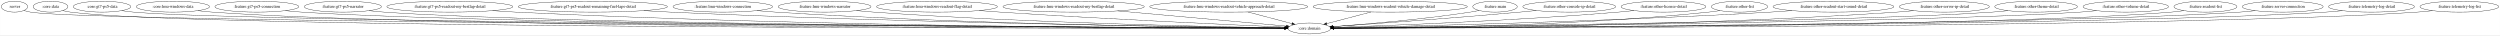
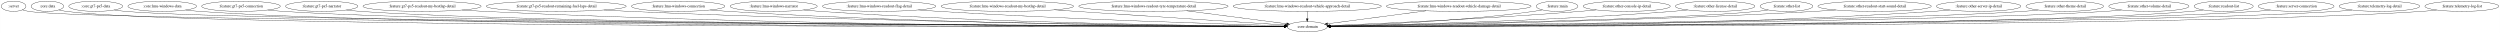
- <svg xmlns="http://www.w3.org/2000/svg" width="8252pt" height="116pt" viewBox="0.00 0.00 8251.53 116.00">
+ <svg xmlns="http://www.w3.org/2000/svg" width="8795pt" height="116pt" viewBox="0.00 0.00 8794.53 116.00">
  <g id="graph0" class="graph" transform="scale(1 1) rotate(0) translate(4 112)">
-     <polygon fill="white" stroke="transparent" points="-4,4 -4,-112 8247.53,-112 8247.53,4 -4,4" />
+     <polygon fill="white" stroke="transparent" points="-4,4 -4,-112 8790.53,-112 8790.53,4 -4,4" />
    <g id="node1" class="node">
      <ellipse fill="none" stroke="black" cx="43.55" cy="-90" rx="43.59" ry="18" />
      <text text-anchor="middle" x="43.55" y="-86.3" font-family="Times,serif" font-size="14.00">:server</text>
    </g>
    <g id="node2" class="node">
-       <ellipse fill="none" stroke="black" cx="4317.55" cy="-18" rx="70.69" ry="18" />
-       <text text-anchor="middle" x="4317.55" y="-14.3" font-family="Times,serif" font-size="14.00">:core:domain</text>
+       <ellipse fill="none" stroke="black" cx="4594.55" cy="-18" rx="70.69" ry="18" />
+       <text text-anchor="middle" x="4594.55" y="-14.3" font-family="Times,serif" font-size="14.00">:core:domain</text>
    </g>
    <g id="edge1" class="edge">
-       <path fill="none" stroke="black" d="M74.56,-77.36C81.68,-75.16 89.3,-73.18 96.55,-72 308.4,-37.49 3668.52,-21.75 4236.35,-19.33" />
-       <polygon fill="black" stroke="black" points="4236.51,-22.83 4246.49,-19.29 4236.48,-15.83 4236.51,-22.83" />
+       <path fill="none" stroke="black" d="M74.55,-77.35C81.68,-75.15 89.3,-73.18 96.55,-72 323.03,-35.2 3925.61,-21.3 4513.67,-19.27" />
+       <polygon fill="black" stroke="black" points="4513.77,-22.77 4523.75,-19.23 4513.74,-15.77 4513.77,-22.77" />
    </g>
    <g id="node3" class="node">
      <ellipse fill="none" stroke="black" cx="162.55" cy="-90" rx="57.39" ry="18" />
      <text text-anchor="middle" x="162.55" y="-86.3" font-family="Times,serif" font-size="14.00">:core:data</text>
    </g>
    <g id="edge2" class="edge">
-       <path fill="none" stroke="black" d="M202.73,-77.02C211.19,-74.96 220.1,-73.13 228.55,-72 639.04,-17.28 3697.91,-18.28 4236.63,-18.89" />
-       <polygon fill="black" stroke="black" points="4236.64,-22.39 4246.64,-18.9 4236.65,-15.39 4236.64,-22.39" />
+       <path fill="none" stroke="black" d="M202.73,-77.02C211.19,-74.96 220.1,-73.12 228.55,-72 668.25,-13.57 3953.7,-17.68 4513.55,-18.81" />
+       <polygon fill="black" stroke="black" points="4513.54,-22.31 4523.55,-18.83 4513.56,-15.31 4513.54,-22.31" />
    </g>
    <g id="node4" class="node">
      <ellipse fill="none" stroke="black" cx="332.55" cy="-90" rx="94.78" ry="18" />
      <text text-anchor="middle" x="332.55" y="-86.3" font-family="Times,serif" font-size="14.00">:core:gt7-ps5-data</text>
    </g>
    <g id="edge3" class="edge">
-       <path fill="none" stroke="black" d="M397.55,-76.85C410.43,-74.88 423.88,-73.12 436.55,-72 827.06,-37.61 3714.46,-21.95 4236.69,-19.38" />
-       <polygon fill="black" stroke="black" points="4236.79,-22.88 4246.78,-19.33 4236.76,-15.88 4236.79,-22.88" />
+       <path fill="none" stroke="black" d="M397.54,-76.85C410.43,-74.87 423.88,-73.11 436.55,-72 856.38,-35.22 3969.79,-21.44 4513.62,-19.3" />
+       <polygon fill="black" stroke="black" points="4513.74,-22.8 4523.73,-19.26 4513.71,-15.8 4513.74,-22.8" />
    </g>
    <g id="node5" class="node">
      <ellipse fill="none" stroke="black" cx="566.55" cy="-90" rx="120.78" ry="18" />
      <text text-anchor="middle" x="566.55" y="-86.3" font-family="Times,serif" font-size="14.00">:core:lmu-windows-data</text>
    </g>
    <g id="edge4" class="edge">
-       <path fill="none" stroke="black" d="M648.93,-76.77C664.7,-74.84 681.11,-73.12 696.55,-72 1418.23,-19.71 3769.47,-18.6 4236.48,-18.91" />
-       <polygon fill="black" stroke="black" points="4236.5,-22.41 4246.5,-18.92 4236.51,-15.41 4236.5,-22.41" />
+       <path fill="none" stroke="black" d="M648.92,-76.76C664.7,-74.83 681.11,-73.11 696.55,-72 1476.79,-15.87 4026.3,-17.89 4513.63,-18.81" />
+       <polygon fill="black" stroke="black" points="4513.73,-22.31 4523.74,-18.83 4513.75,-15.31 4513.73,-22.31" />
    </g>
    <g id="node6" class="node">
      <ellipse fill="none" stroke="black" cx="843.55" cy="-90" rx="138.38" ry="18" />
      <text text-anchor="middle" x="843.55" y="-86.3" font-family="Times,serif" font-size="14.00">:feature:gt7-ps5-connection</text>
    </g>
    <g id="edge5" class="edge">
-       <path fill="none" stroke="black" d="M937.77,-76.77C955.6,-74.86 974.13,-73.14 991.55,-72 1651.41,-28.95 3792.32,-20.51 4236.43,-19.21" />
-       <polygon fill="black" stroke="black" points="4236.62,-22.71 4246.61,-19.18 4236.6,-15.71 4236.62,-22.71" />
+       <path fill="none" stroke="black" d="M937.77,-76.75C955.6,-74.84 974.12,-73.13 991.55,-72 1709.66,-25.59 4046.86,-19.79 4513.17,-19.09" />
+       <polygon fill="black" stroke="black" points="4513.52,-22.59 4523.51,-19.08 4513.51,-15.59 4513.52,-22.59" />
    </g>
    <g id="node7" class="node">
      <ellipse fill="none" stroke="black" cx="1127.55" cy="-90" rx="127.28" ry="18" />
      <text text-anchor="middle" x="1127.55" y="-86.3" font-family="Times,serif" font-size="14.00">:feature:gt7-ps5-narrator</text>
    </g>
    <g id="edge6" class="edge">
-       <path fill="none" stroke="black" d="M1214.11,-76.77C1230.5,-74.86 1247.52,-73.14 1263.55,-72 1865.98,-29.24 3814.18,-20.61 4236.36,-19.23" />
-       <polygon fill="black" stroke="black" points="4236.65,-22.73 4246.64,-19.2 4236.63,-15.73 4236.65,-22.73" />
+       <path fill="none" stroke="black" d="M1214.11,-76.75C1230.5,-74.84 1247.52,-73.13 1263.55,-72 1924.18,-25.59 4068.49,-19.8 4513.3,-19.1" />
+       <polygon fill="black" stroke="black" points="4513.5,-22.6 4523.49,-19.08 4513.49,-15.6 4513.5,-22.6" />
    </g>
    <g id="node8" class="node">
      <ellipse fill="none" stroke="black" cx="1480.55" cy="-90" rx="207.96" ry="18" />
      <text text-anchor="middle" x="1480.55" y="-86.3" font-family="Times,serif" font-size="14.00">:feature:gt7-ps5-readout-my-bestlap-detail</text>
    </g>
    <g id="edge7" class="edge">
-       <path fill="none" stroke="black" d="M1621.71,-76.75C1646.95,-74.9 1673.01,-73.21 1697.55,-72 2697.73,-22.75 3914.86,-19.01 4236.47,-18.93" />
-       <polygon fill="black" stroke="black" points="4236.63,-22.43 4246.63,-18.93 4236.63,-15.43 4236.63,-22.43" />
+       <path fill="none" stroke="black" d="M1621.42,-76.73C1646.75,-74.88 1672.92,-73.19 1697.55,-72 2812.7,-18.17 4171.73,-17.84 4513.58,-18.71" />
+       <polygon fill="black" stroke="black" points="4513.63,-22.21 4523.64,-18.73 4513.65,-15.21 4513.63,-22.21" />
    </g>
    <g id="node9" class="node">
      <ellipse fill="none" stroke="black" cx="1952.55" cy="-90" rx="246.16" ry="18" />
      <text text-anchor="middle" x="1952.55" y="-86.3" font-family="Times,serif" font-size="14.00">:feature:gt7-ps5-readout-remaining-fuel-laps-detail</text>
    </g>
    <g id="edge8" class="edge">
-       <path fill="none" stroke="black" d="M2120.83,-76.83C2150.07,-75 2180.18,-73.3 2208.55,-72 2998.68,-35.85 3956.55,-22.98 4236.88,-19.83" />
-       <polygon fill="black" stroke="black" points="4237,-23.33 4246.96,-19.72 4236.92,-16.33 4237,-23.33" />
+       <path fill="none" stroke="black" d="M2120.14,-76.81C2149.59,-74.97 2179.96,-73.27 2208.55,-72 3112.55,-31.96 4210.63,-21.66 4513.73,-19.5" />
+       <polygon fill="black" stroke="black" points="4513.78,-23 4523.75,-19.43 4513.73,-16 4513.78,-23" />
    </g>
    <g id="node10" class="node">
      <ellipse fill="none" stroke="black" cx="2381.55" cy="-90" rx="164.37" ry="18" />
      <text text-anchor="middle" x="2381.55" y="-86.3" font-family="Times,serif" font-size="14.00">:feature:lmu-windows-connection</text>
    </g>
    <g id="edge9" class="edge">
-       <path fill="none" stroke="black" d="M2494.24,-76.87C2514.63,-75 2535.71,-73.27 2555.55,-72 3202.84,-30.69 3986.02,-21.45 4236.45,-19.5" />
-       <polygon fill="black" stroke="black" points="4236.58,-23 4246.55,-19.42 4236.52,-16 4236.58,-23" />
+       <path fill="none" stroke="black" d="M2494.24,-76.81C2514.62,-74.94 2535.7,-73.23 2555.55,-72 3315.83,-25.04 4238.07,-19.58 4513.29,-19.03" />
+       <polygon fill="black" stroke="black" points="4513.59,-22.53 4523.58,-19.01 4513.58,-15.53 4513.59,-22.53" />
    </g>
    <g id="node11" class="node">
      <ellipse fill="none" stroke="black" cx="2717.55" cy="-90" rx="153.27" ry="18" />
      <text text-anchor="middle" x="2717.55" y="-86.3" font-family="Times,serif" font-size="14.00">:feature:lmu-windows-narrator</text>
    </g>
    <g id="edge10" class="edge">
-       <path fill="none" stroke="black" d="M2822.9,-76.9C2841.74,-75.03 2861.21,-73.3 2879.55,-72 3395.61,-35.45 4017.74,-23.35 4236.64,-20.06" />
-       <polygon fill="black" stroke="black" points="4236.81,-23.56 4246.76,-19.91 4236.71,-16.56 4236.81,-23.56" />
+       <path fill="none" stroke="black" d="M2822.46,-76.85C2841.44,-74.98 2861.07,-73.25 2879.55,-72 3507.65,-29.4 4267.51,-21.01 4513.52,-19.39" />
+       <polygon fill="black" stroke="black" points="4513.82,-22.88 4523.8,-19.32 4513.78,-15.88 4513.82,-22.88" />
    </g>
    <g id="node12" class="node">
      <ellipse fill="none" stroke="black" cx="3088.55" cy="-90" rx="199.56" ry="18" />
      <text text-anchor="middle" x="3088.55" y="-86.3" font-family="Times,serif" font-size="14.00">:feature:lmu-windows-readout-flag-detail</text>
    </g>
    <g id="edge11" class="edge">
-       <path fill="none" stroke="black" d="M3227.91,-77.09C3251.15,-75.27 3275.03,-73.5 3297.55,-72 3647.79,-48.66 4066.27,-29.73 4238.03,-22.34" />
-       <polygon fill="black" stroke="black" points="4238.41,-25.83 4248.25,-21.9 4238.11,-18.83 4238.41,-25.83" />
+       <path fill="none" stroke="black" d="M3226.49,-76.99C3250.18,-75.15 3274.56,-73.4 3297.55,-72 3757.94,-43.88 4311.19,-26.85 4514.55,-21.15" />
+       <polygon fill="black" stroke="black" points="4514.65,-24.65 4524.55,-20.87 4514.46,-17.65 4514.65,-24.65" />
    </g>
    <g id="node13" class="node">
      <ellipse fill="none" stroke="black" cx="3539.55" cy="-90" rx="233.16" ry="18" />
      <text text-anchor="middle" x="3539.55" y="-86.3" font-family="Times,serif" font-size="14.00">:feature:lmu-windows-readout-my-bestlap-detail</text>
    </g>
    <g id="edge12" class="edge">
-       <path fill="none" stroke="black" d="M3684.97,-75.92C3850.04,-61.06 4113.04,-37.4 4241.68,-25.83" />
-       <polygon fill="black" stroke="black" points="4242.19,-29.29 4251.83,-24.91 4241.56,-22.32 4242.19,-29.29" />
+       <path fill="none" stroke="black" d="M3704.86,-77.28C3730.53,-75.49 3756.75,-73.68 3781.55,-72 4051.49,-53.72 4371.94,-33.17 4516.7,-23.94" />
+       <polygon fill="black" stroke="black" points="4517.06,-27.43 4526.82,-23.3 4516.62,-20.44 4517.06,-27.43" />
    </g>
    <g id="node14" class="node">
-       <ellipse fill="none" stroke="black" cx="4051.55" cy="-90" rx="260.75" ry="18" />
-       <text text-anchor="middle" x="4051.55" y="-86.3" font-family="Times,serif" font-size="14.00">:feature:lmu-windows-readout-vehicle-approach-detail</text>
+       <ellipse fill="none" stroke="black" cx="4053.55" cy="-90" rx="262.65" ry="18" />
+       <text text-anchor="middle" x="4053.55" y="-86.3" font-family="Times,serif" font-size="14.00">:feature:lmu-windows-readout-tyre-temperature-detail</text>
    </g>
    <g id="edge13" class="edge">
-       <path fill="none" stroke="black" d="M4114.25,-72.5C4158.56,-60.84 4217.49,-45.33 4260.49,-34.01" />
-       <polygon fill="black" stroke="black" points="4261.46,-37.38 4270.24,-31.45 4259.68,-30.61 4261.46,-37.38" />
+       <path fill="none" stroke="black" d="M4170.6,-73.85C4277.7,-60 4432.76,-39.93 4522.65,-28.3" />
+       <polygon fill="black" stroke="black" points="4523.28,-31.75 4532.74,-27 4522.38,-24.81 4523.28,-31.75" />
    </g>
    <g id="node15" class="node">
-       <ellipse fill="none" stroke="black" cx="4584.55" cy="-90" rx="254.55" ry="18" />
-       <text text-anchor="middle" x="4584.55" y="-86.3" font-family="Times,serif" font-size="14.00">:feature:lmu-windows-readout-vehicle-damage-detail</text>
+       <ellipse fill="none" stroke="black" cx="4594.55" cy="-90" rx="260.75" ry="18" />
+       <text text-anchor="middle" x="4594.55" y="-86.3" font-family="Times,serif" font-size="14.00">:feature:lmu-windows-readout-vehicle-approach-detail</text>
    </g>
    <g id="edge14" class="edge">
-       <path fill="none" stroke="black" d="M4521.61,-72.5C4477.13,-60.84 4417.98,-45.33 4374.81,-34.01" />
-       <polygon fill="black" stroke="black" points="4375.59,-30.6 4365.03,-31.45 4373.82,-37.37 4375.59,-30.6" />
+       <path fill="none" stroke="black" d="M4594.55,-71.7C4594.55,-63.98 4594.55,-54.71 4594.55,-46.11" />
+       <polygon fill="black" stroke="black" points="4598.05,-46.1 4594.55,-36.1 4591.05,-46.1 4598.05,-46.1" />
    </g>
    <g id="node16" class="node">
-       <ellipse fill="none" stroke="black" cx="4930.55" cy="-90" rx="73.39" ry="18" />
-       <text text-anchor="middle" x="4930.55" y="-86.3" font-family="Times,serif" font-size="14.00">:feature:main</text>
+       <ellipse fill="none" stroke="black" cx="5127.55" cy="-90" rx="254.55" ry="18" />
+       <text text-anchor="middle" x="5127.55" y="-86.3" font-family="Times,serif" font-size="14.00">:feature:lmu-windows-readout-vehicle-damage-detail</text>
    </g>
    <g id="edge15" class="edge">
-       <path fill="none" stroke="black" d="M4878.2,-77.29C4868.38,-75.34 4858.17,-73.47 4848.55,-72 4688.35,-47.47 4499.16,-31.72 4395.39,-24.2" />
-       <polygon fill="black" stroke="black" points="4395.53,-20.7 4385.31,-23.48 4395.03,-27.68 4395.53,-20.7" />
+       <path fill="none" stroke="black" d="M5012.55,-73.9C4907.2,-60.06 4754.56,-40.02 4665.84,-28.36" />
+       <polygon fill="black" stroke="black" points="4666.25,-24.89 4655.88,-27.05 4665.33,-31.83 4666.25,-24.89" />
    </g>
    <g id="node17" class="node">
-       <ellipse fill="none" stroke="black" cx="5175.55" cy="-90" rx="153.27" ry="18" />
-       <text text-anchor="middle" x="5175.55" y="-86.3" font-family="Times,serif" font-size="14.00">:feature:other-console-ip-detail</text>
+       <ellipse fill="none" stroke="black" cx="5473.55" cy="-90" rx="73.39" ry="18" />
+       <text text-anchor="middle" x="5473.55" y="-86.3" font-family="Times,serif" font-size="14.00">:feature:main</text>
    </g>
    <g id="edge16" class="edge">
-       <path fill="none" stroke="black" d="M5066.87,-77.24C5048.73,-75.4 5030.12,-73.59 5012.55,-72 4788.72,-51.8 4523.87,-33.01 4395.32,-24.22" />
-       <polygon fill="black" stroke="black" points="4395.39,-20.72 4385.18,-23.53 4394.92,-27.7 4395.39,-20.72" />
+       <path fill="none" stroke="black" d="M5421.68,-77.12C5411.72,-75.16 5401.34,-73.33 5391.55,-72 5131.06,-36.51 4819.31,-24.52 4675.06,-20.68" />
+       <polygon fill="black" stroke="black" points="4675.06,-17.18 4664.97,-20.42 4674.88,-24.18 4675.06,-17.18" />
    </g>
    <g id="node18" class="node">
-       <ellipse fill="none" stroke="black" cx="5486.55" cy="-90" rx="139.98" ry="18" />
-       <text text-anchor="middle" x="5486.55" y="-86.3" font-family="Times,serif" font-size="14.00">:feature:other-license-detail</text>
+       <ellipse fill="none" stroke="black" cx="5718.55" cy="-90" rx="153.27" ry="18" />
+       <text text-anchor="middle" x="5718.55" y="-86.3" font-family="Times,serif" font-size="14.00">:feature:other-console-ip-detail</text>
    </g>
    <g id="edge17" class="edge">
-       <path fill="none" stroke="black" d="M5389.25,-77.02C5372.04,-75.16 5354.28,-73.39 5337.55,-72 4988.16,-43.02 4570.05,-27.19 4397.77,-21.48" />
-       <polygon fill="black" stroke="black" points="4397.63,-17.98 4387.52,-21.15 4397.4,-24.97 4397.63,-17.98" />
+       <path fill="none" stroke="black" d="M5611.21,-77.05C5592.66,-75.2 5573.56,-73.43 5555.55,-72 5228.84,-45.97 4838.62,-28.71 4674.01,-22.07" />
+       <polygon fill="black" stroke="black" points="4674.1,-18.57 4663.97,-21.66 4673.82,-25.56 4674.1,-18.57" />
    </g>
    <g id="node19" class="node">
-       <ellipse fill="none" stroke="black" cx="5737.55" cy="-90" rx="92.88" ry="18" />
-       <text text-anchor="middle" x="5737.55" y="-86.3" font-family="Times,serif" font-size="14.00">:feature:other-list</text>
+       <ellipse fill="none" stroke="black" cx="6029.55" cy="-90" rx="139.98" ry="18" />
+       <text text-anchor="middle" x="6029.55" y="-86.3" font-family="Times,serif" font-size="14.00">:feature:other-license-detail</text>
    </g>
    <g id="edge18" class="edge">
-       <path fill="none" stroke="black" d="M5672.96,-76.99C5660.58,-75.04 5647.69,-73.25 5635.55,-72 5169.03,-23.93 4605.45,-18.85 4398.66,-18.74" />
-       <polygon fill="black" stroke="black" points="4398.49,-15.24 4388.49,-18.74 4398.49,-22.24 4398.49,-15.24" />
+       <path fill="none" stroke="black" d="M5933.06,-76.96C5915.6,-75.08 5897.55,-73.32 5880.55,-72 5425.62,-36.72 4878.22,-24 4675.32,-20.3" />
+       <polygon fill="black" stroke="black" points="4675.11,-16.79 4665.05,-20.11 4674.99,-23.79 4675.11,-16.79" />
    </g>
    <g id="node20" class="node">
-       <ellipse fill="none" stroke="black" cx="6047.55" cy="-90" rx="199.56" ry="18" />
-       <text text-anchor="middle" x="6047.55" y="-86.3" font-family="Times,serif" font-size="14.00">:feature:other-readout-start-sound-detail</text>
+       <ellipse fill="none" stroke="black" cx="6280.55" cy="-90" rx="92.88" ry="18" />
+       <text text-anchor="middle" x="6280.55" y="-86.3" font-family="Times,serif" font-size="14.00">:feature:other-list</text>
    </g>
    <g id="edge19" class="edge">
-       <path fill="none" stroke="black" d="M5910.55,-76.89C5886.89,-75.06 5862.51,-73.34 5839.55,-72 5289.09,-39.94 4625.44,-24.94 4398.31,-20.48" />
-       <polygon fill="black" stroke="black" points="4398.22,-16.98 4388.15,-20.29 4398.08,-23.98 4398.22,-16.98" />
+       <path fill="none" stroke="black" d="M6216.24,-76.96C6203.77,-75 6190.78,-73.22 6178.55,-72 5882.23,-42.48 4954.61,-24.99 4675.07,-20.29" />
+       <polygon fill="black" stroke="black" points="4675.06,-16.79 4665,-20.12 4674.94,-23.79 4675.06,-16.79" />
    </g>
    <g id="node21" class="node">
-       <ellipse fill="none" stroke="black" cx="6413.55" cy="-90" rx="148.67" ry="18" />
-       <text text-anchor="middle" x="6413.55" y="-86.3" font-family="Times,serif" font-size="14.00">:feature:other-server-ip-detail</text>
+       <ellipse fill="none" stroke="black" cx="6590.55" cy="-90" rx="199.56" ry="18" />
+       <text text-anchor="middle" x="6590.55" y="-86.3" font-family="Times,serif" font-size="14.00">:feature:other-readout-start-sound-detail</text>
    </g>
    <g id="edge20" class="edge">
-       <path fill="none" stroke="black" d="M6311.88,-76.78C6293.49,-74.92 6274.46,-73.21 6256.55,-72 5537.48,-23.32 4665.53,-18.99 4398.87,-18.88" />
-       <polygon fill="black" stroke="black" points="4398.51,-15.38 4388.51,-18.88 4398.51,-22.38 4398.51,-15.38" />
+       <path fill="none" stroke="black" d="M6454.12,-76.83C6430.27,-75 6405.7,-73.29 6382.55,-72 5724.24,-35.37 4928.08,-23.04 4675.49,-19.9" />
+       <polygon fill="black" stroke="black" points="4675.34,-16.4 4665.3,-19.78 4675.26,-23.4 4675.34,-16.4" />
    </g>
    <g id="node22" class="node">
-       <ellipse fill="none" stroke="black" cx="6716.55" cy="-90" rx="136.48" ry="18" />
-       <text text-anchor="middle" x="6716.55" y="-86.3" font-family="Times,serif" font-size="14.00">:feature:other-theme-detail</text>
+       <ellipse fill="none" stroke="black" cx="6956.55" cy="-90" rx="148.67" ry="18" />
+       <text text-anchor="middle" x="6956.55" y="-86.3" font-family="Times,serif" font-size="14.00">:feature:other-server-ip-detail</text>
    </g>
    <g id="edge21" class="edge">
-       <path fill="none" stroke="black" d="M6623.45,-76.79C6606.22,-74.9 6588.36,-73.18 6571.55,-72 6136.08,-41.42 4748.33,-23.89 4398.31,-19.89" />
-       <polygon fill="black" stroke="black" points="4398.3,-16.39 4388.26,-19.77 4398.22,-23.39 4398.3,-16.39" />
+       <path fill="none" stroke="black" d="M6855.31,-76.78C6836.78,-74.9 6817.6,-73.19 6799.55,-72 5971.57,-17.32 4965.39,-17.23 4675.96,-18.5" />
+       <polygon fill="black" stroke="black" points="4675.54,-15 4665.56,-18.54 4675.57,-22 4675.54,-15" />
    </g>
    <g id="node23" class="node">
-       <ellipse fill="none" stroke="black" cx="7012.55" cy="-90" rx="141.07" ry="18" />
-       <text text-anchor="middle" x="7012.55" y="-86.3" font-family="Times,serif" font-size="14.00">:feature:other-volume-detail</text>
+       <ellipse fill="none" stroke="black" cx="7259.55" cy="-90" rx="136.48" ry="18" />
+       <text text-anchor="middle" x="7259.55" y="-86.3" font-family="Times,serif" font-size="14.00">:feature:other-theme-detail</text>
    </g>
    <g id="edge22" class="edge">
-       <path fill="none" stroke="black" d="M6916,-76.8C6897.93,-74.9 6879.18,-73.17 6861.55,-72 6365.5,-38.98 4775.23,-23.05 4398.24,-19.69" />
-       <polygon fill="black" stroke="black" points="4398.27,-16.19 4388.24,-19.6 4398.2,-23.19 4398.27,-16.19" />
+       <path fill="none" stroke="black" d="M7166.46,-76.75C7149.22,-74.86 7131.36,-73.16 7114.55,-72 6623.65,-38.14 5050.44,-22.87 4675.38,-19.66" />
+       <polygon fill="black" stroke="black" points="4675.19,-16.16 4665.16,-19.57 4675.13,-23.16 4675.19,-16.16" />
    </g>
    <g id="node24" class="node">
-       <ellipse fill="none" stroke="black" cx="7275.55" cy="-90" rx="103.98" ry="18" />
-       <text text-anchor="middle" x="7275.55" y="-86.3" font-family="Times,serif" font-size="14.00">:feature:readout-list</text>
+       <ellipse fill="none" stroke="black" cx="7555.55" cy="-90" rx="141.07" ry="18" />
+       <text text-anchor="middle" x="7555.55" y="-86.3" font-family="Times,serif" font-size="14.00">:feature:other-volume-detail</text>
    </g>
    <g id="edge23" class="edge">
-       <path fill="none" stroke="black" d="M7204.28,-76.83C7190.47,-74.89 7176.09,-73.14 7162.55,-72 6604.48,-25.03 4803.26,-19.69 4398.71,-19.08" />
-       <polygon fill="black" stroke="black" points="4398.57,-15.58 4388.57,-19.06 4398.56,-22.58 4398.57,-15.58" />
+       <path fill="none" stroke="black" d="M7459.41,-76.82C7441.21,-74.9 7422.32,-73.17 7404.55,-72 6852.88,-35.82 5076.05,-22.16 4675.34,-19.5" />
+       <polygon fill="black" stroke="black" points="4675.31,-16 4665.29,-19.44 4675.26,-23 4675.31,-16" />
    </g>
    <g id="node25" class="node">
-       <ellipse fill="none" stroke="black" cx="7530.55" cy="-90" rx="133.48" ry="18" />
-       <text text-anchor="middle" x="7530.55" y="-86.3" font-family="Times,serif" font-size="14.00">:feature:server-connection</text>
+       <ellipse fill="none" stroke="black" cx="7818.55" cy="-90" rx="103.98" ry="18" />
+       <text text-anchor="middle" x="7818.55" y="-86.3" font-family="Times,serif" font-size="14.00">:feature:readout-list</text>
    </g>
    <g id="edge24" class="edge">
-       <path fill="none" stroke="black" d="M7439.77,-76.74C7422.78,-74.84 7405.14,-73.13 7388.55,-72 6782.34,-30.59 4821.66,-20.91 4398.52,-19.28" />
-       <polygon fill="black" stroke="black" points="4398.53,-15.78 4388.52,-19.24 4398.5,-22.78 4398.53,-15.78" />
+       <path fill="none" stroke="black" d="M7747.28,-76.82C7733.47,-74.87 7719.09,-73.13 7705.55,-72 7091.64,-20.82 5102.14,-18.77 4675.55,-18.93" />
+       <polygon fill="black" stroke="black" points="4675.47,-15.43 4665.47,-18.93 4675.47,-22.43 4675.47,-15.43" />
    </g>
    <g id="node26" class="node">
-       <ellipse fill="none" stroke="black" cx="7823.55" cy="-90" rx="141.88" ry="18" />
-       <text text-anchor="middle" x="7823.55" y="-86.3" font-family="Times,serif" font-size="14.00">:feature:telemetry-log-detail</text>
+       <ellipse fill="none" stroke="black" cx="8073.55" cy="-90" rx="133.48" ry="18" />
+       <text text-anchor="middle" x="8073.55" y="-86.3" font-family="Times,serif" font-size="14.00">:feature:server-connection</text>
    </g>
    <g id="edge25" class="edge">
-       <path fill="none" stroke="black" d="M7727.41,-76.77C7709.21,-74.86 7690.32,-73.14 7672.55,-72 7006.52,-29.35 4845,-20.59 4398.64,-19.22" />
-       <polygon fill="black" stroke="black" points="4398.43,-15.72 4388.42,-19.19 4398.41,-22.72 4398.43,-15.72" />
+       <path fill="none" stroke="black" d="M7983.15,-76.76C7966.04,-74.85 7948.27,-73.13 7931.55,-72 7269.42,-27.23 5120.36,-20.14 4675.57,-19.15" />
+       <polygon fill="black" stroke="black" points="4675.39,-15.65 4665.38,-19.13 4675.37,-22.65 4675.39,-15.65" />
    </g>
    <g id="node27" class="node">
-       <ellipse fill="none" stroke="black" cx="8113.55" cy="-90" rx="129.98" ry="18" />
-       <text text-anchor="middle" x="8113.55" y="-86.3" font-family="Times,serif" font-size="14.00">:feature:telemetry-log-list</text>
+       <ellipse fill="none" stroke="black" cx="8366.55" cy="-90" rx="141.88" ry="18" />
+       <text text-anchor="middle" x="8366.55" y="-86.3" font-family="Times,serif" font-size="14.00">:feature:telemetry-log-detail</text>
    </g>
    <g id="edge26" class="edge">
-       <path fill="none" stroke="black" d="M8025.07,-76.74C8008.32,-74.83 7990.92,-73.12 7974.55,-72 7245.08,-22.25 4868.47,-19.12 4398.65,-18.99" />
-       <polygon fill="black" stroke="black" points="4398.57,-15.49 4388.57,-18.99 4398.57,-22.49 4398.57,-15.49" />
+       <path fill="none" stroke="black" d="M8270.41,-76.76C8252.22,-74.84 8233.32,-73.13 8215.55,-72 7493.42,-26.18 5142.53,-19.91 4675.6,-19.11" />
+       <polygon fill="black" stroke="black" points="4675.58,-15.61 4665.58,-19.09 4675.57,-22.61 4675.58,-15.61" />
+     </g>
+     <g id="node28" class="node">
+       <ellipse fill="none" stroke="black" cx="8656.55" cy="-90" rx="129.98" ry="18" />
+       <text text-anchor="middle" x="8656.55" y="-86.3" font-family="Times,serif" font-size="14.00">:feature:telemetry-log-list</text>
+     </g>
+     <g id="edge27" class="edge">
+       <path fill="none" stroke="black" d="M8568.07,-76.73C8551.32,-74.81 8533.92,-73.11 8517.55,-72 7731.86,-18.8 5165.02,-18.47 4675.58,-18.9" />
+       <polygon fill="black" stroke="black" points="4675.42,-15.4 4665.43,-18.91 4675.43,-22.4 4675.42,-15.4" />
    </g>
  </g>
</svg>
